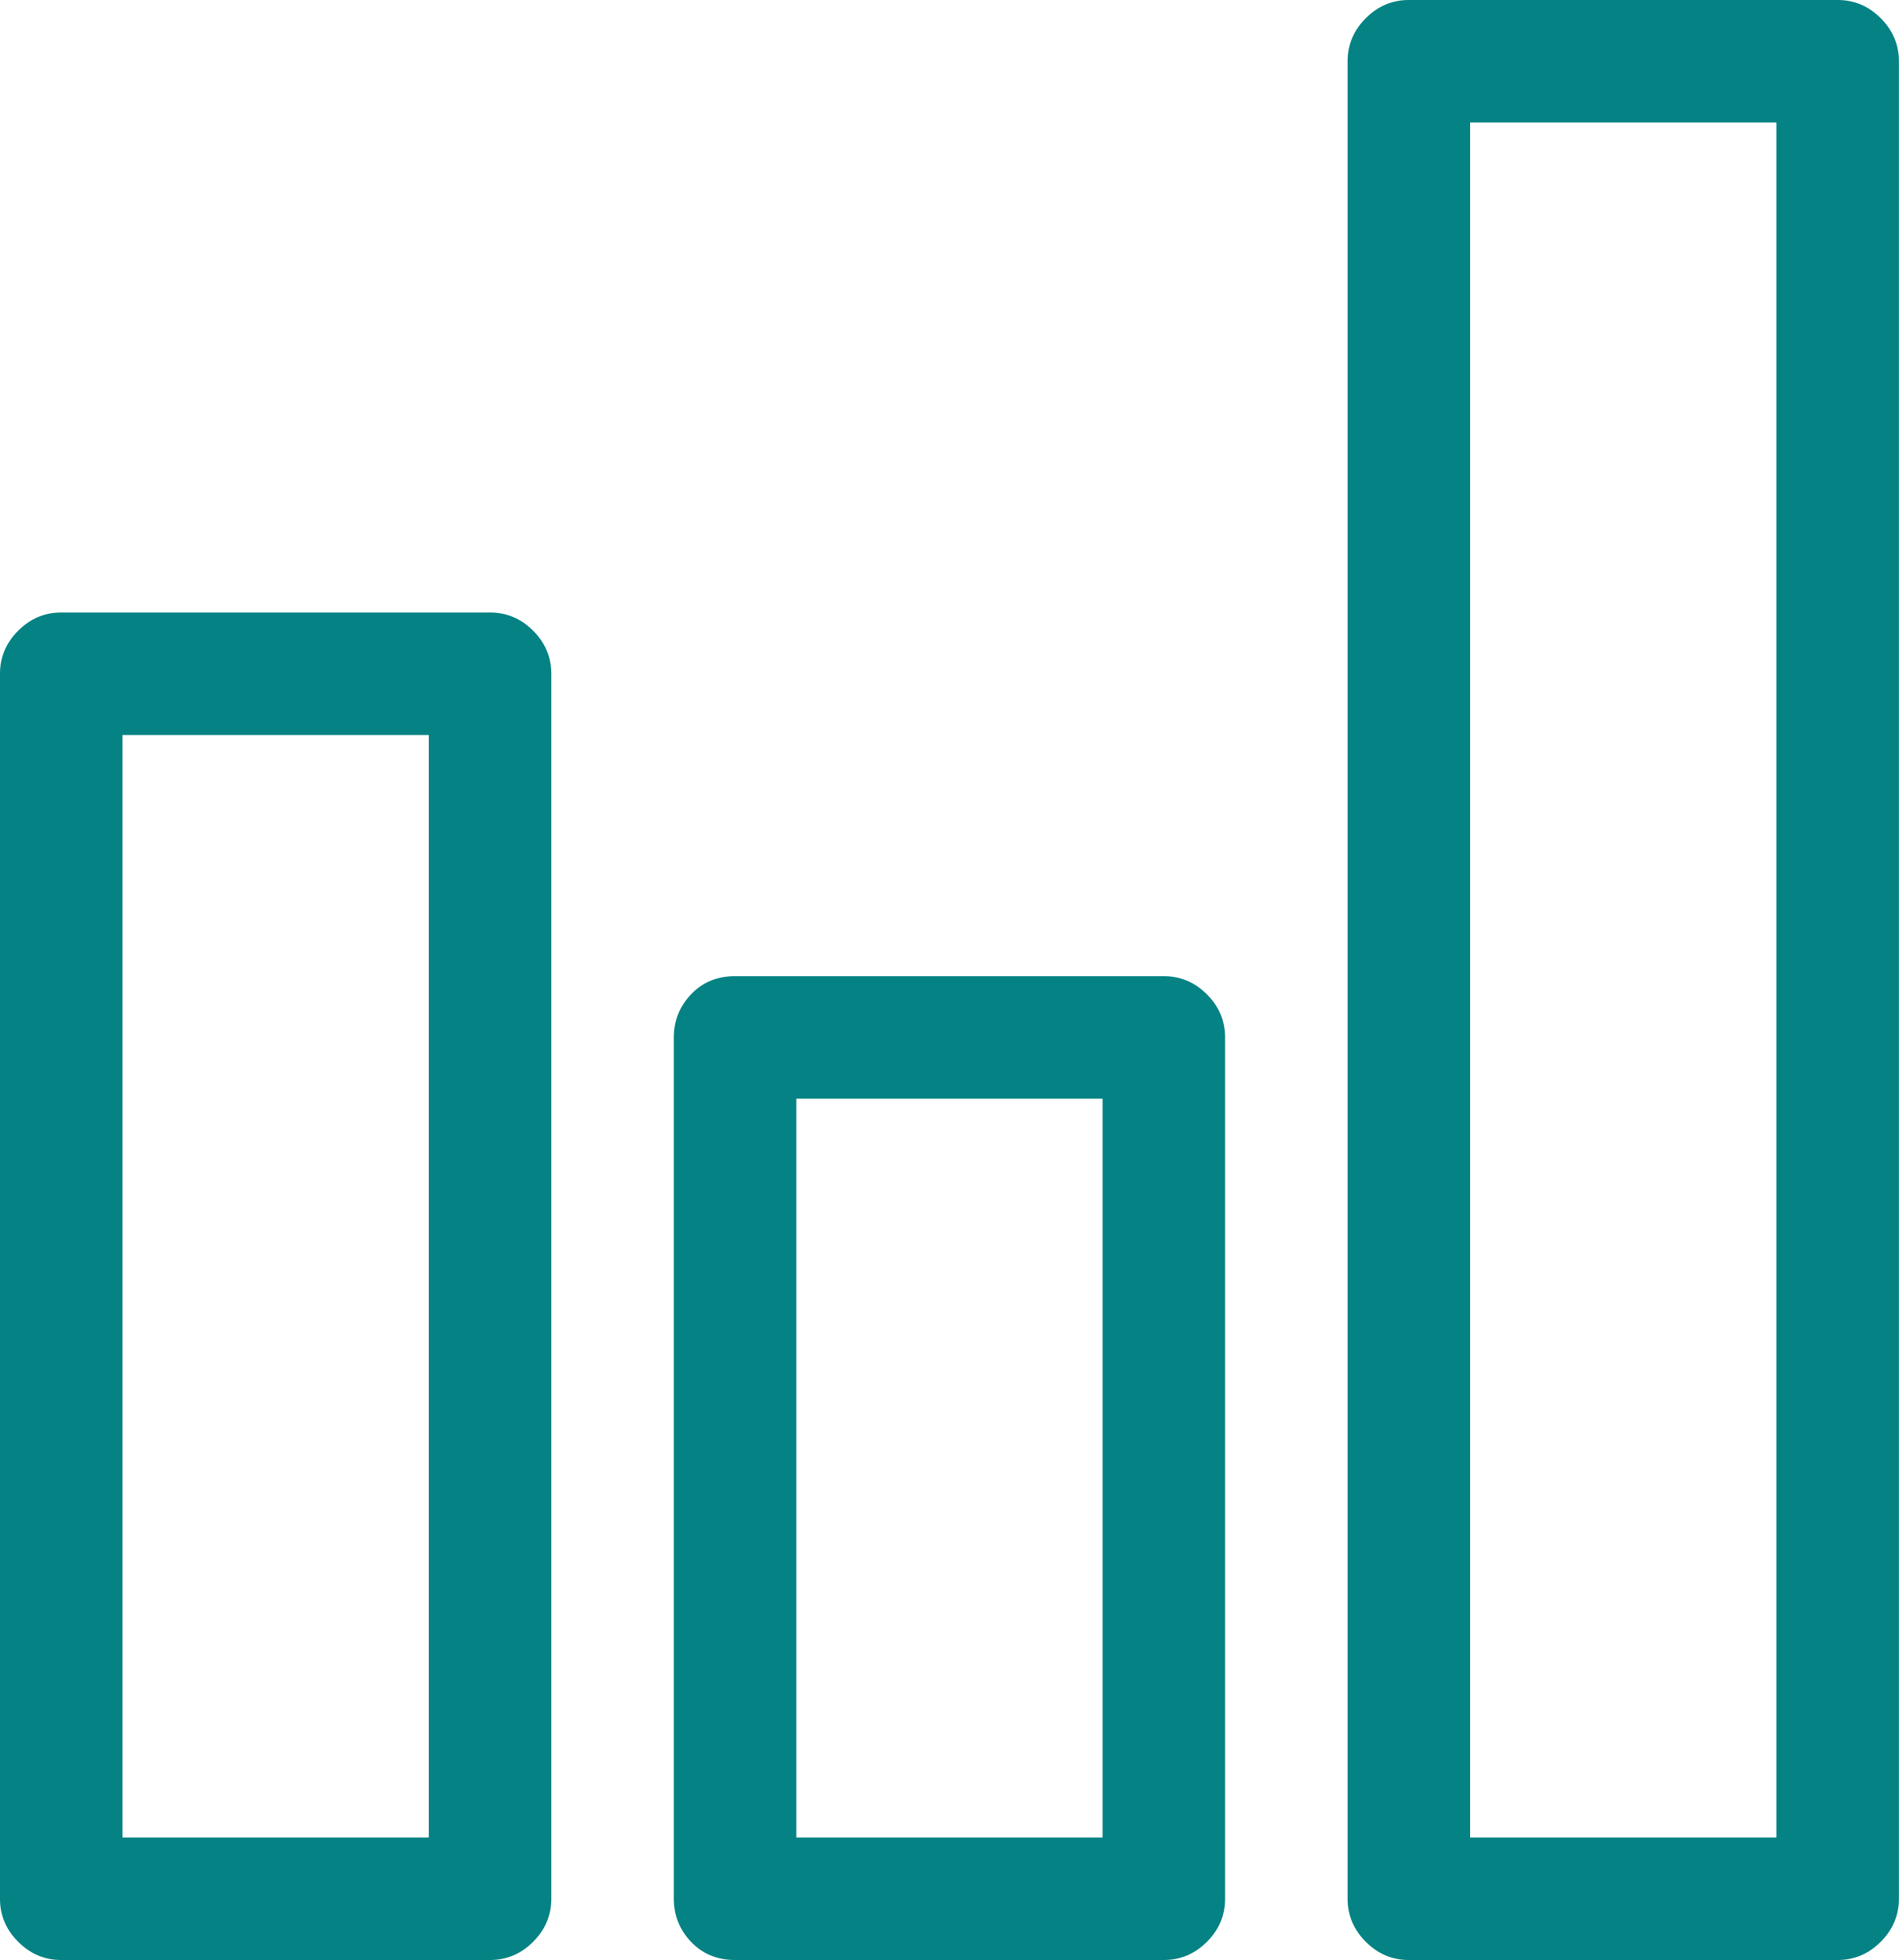
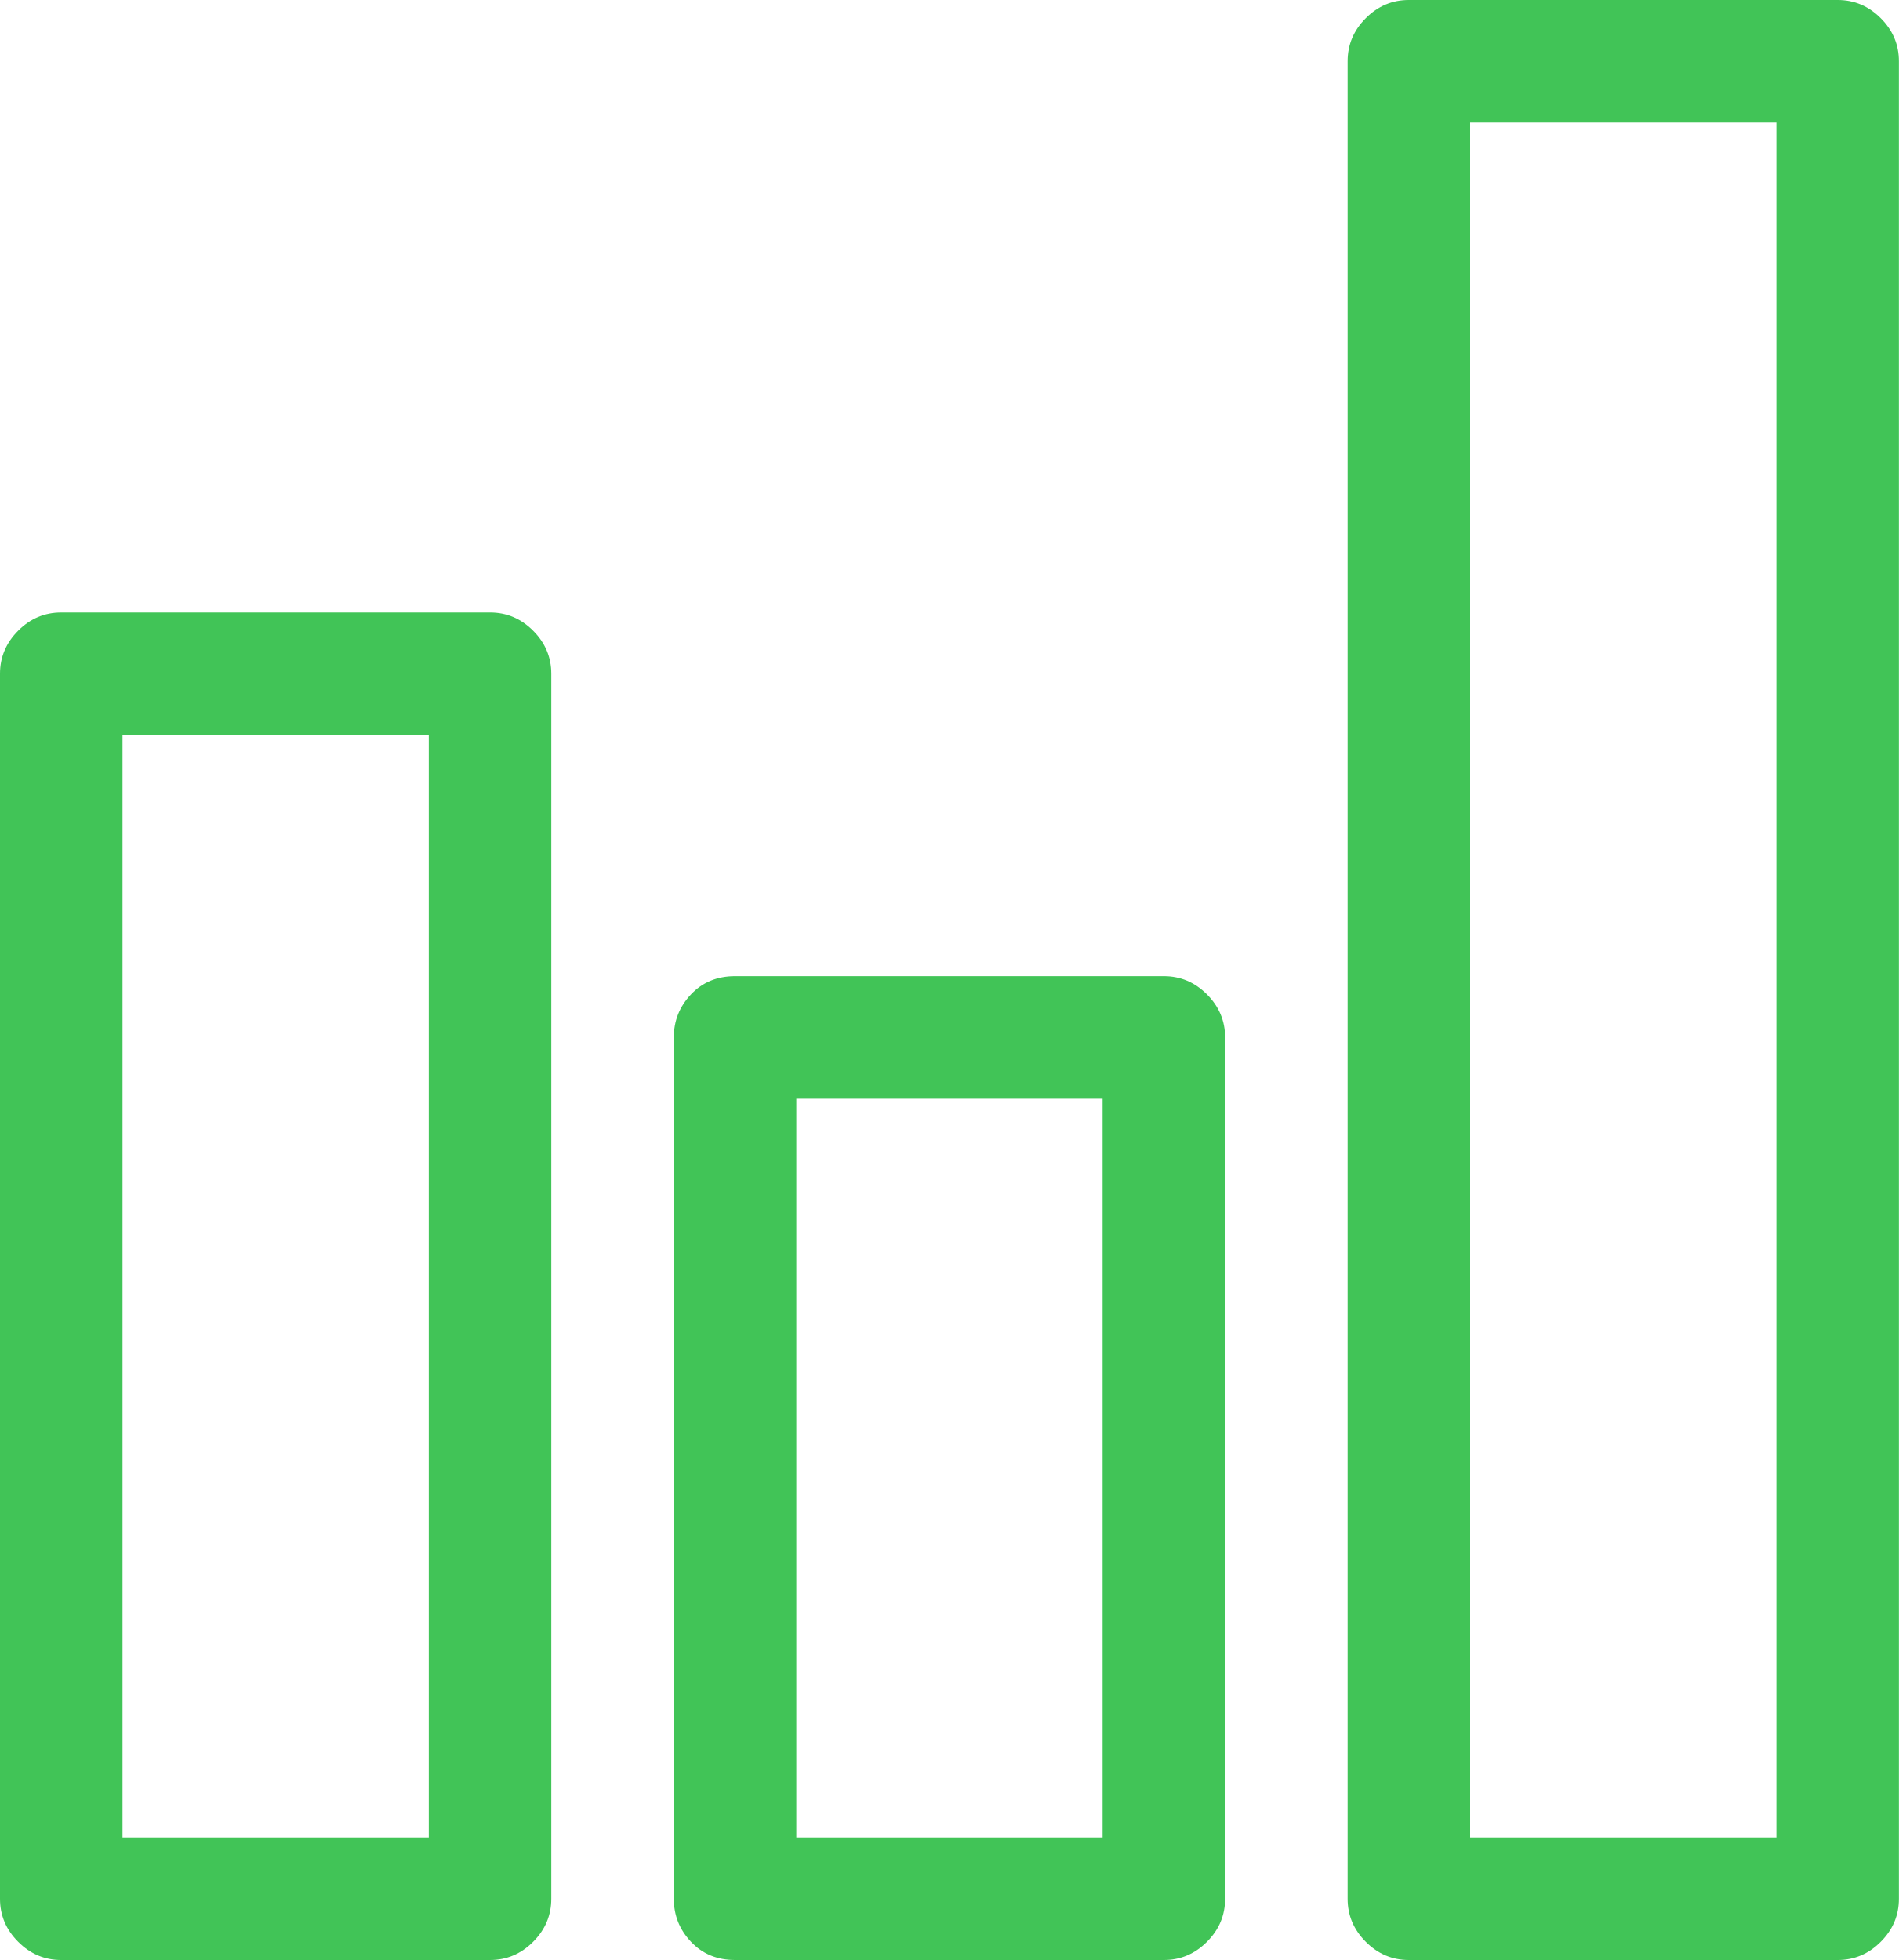
<svg xmlns="http://www.w3.org/2000/svg" width="992" height="1024" style="-ms-transform:rotate(360deg);-webkit-transform:rotate(360deg)" transform="rotate(360)">
-   <path d="M256 320H32q-13 0-22.5 9.5T0 352v640q0 13 9.5 22.5T32 1024h224q13 0 22.5-9.5T288 992V352q0-13-9.5-22.5T256 320zm-32 640H64V384h160v576zm384-450H384q-14 0-23 9.5t-9 22.5v450q0 13 9 22.5t23 9.5h224q13 0 22.5-9.5T640 992V542q0-13-9.5-22.5T608 510zm-32 450H416V574h160v386zM960 0H736q-13 0-22.5 9.5T704 32v960q0 13 9.5 22.5t22.5 9.5h224q13 0 22.5-9.5T992 992V32q0-13-9.5-22.5T960 0zm-32 960H768V64h160v896z" fill="#058283" />
+   <path d="M256 320H32q-13 0-22.5 9.5T0 352v640q0 13 9.5 22.5T32 1024h224q13 0 22.5-9.5T288 992V352q0-13-9.5-22.5T256 320zm-32 640H64V384h160v576zm384-450H384q-14 0-23 9.5t-9 22.5v450q0 13 9 22.5t23 9.5h224q13 0 22.5-9.5T640 992V542q0-13-9.5-22.5T608 510zm-32 450H416V574h160v386zM960 0H736q-13 0-22.5 9.5T704 32v960q0 13 9.5 22.5t22.5 9.5h224q13 0 22.5-9.5T992 992V32q0-13-9.5-22.5T960 0zm-32 960H768V64h160v896z" fill="#41c457" />
  <path fill="rgba(0, 0, 0, 0)" d="M0 0h992v1024H0z" />
</svg>
